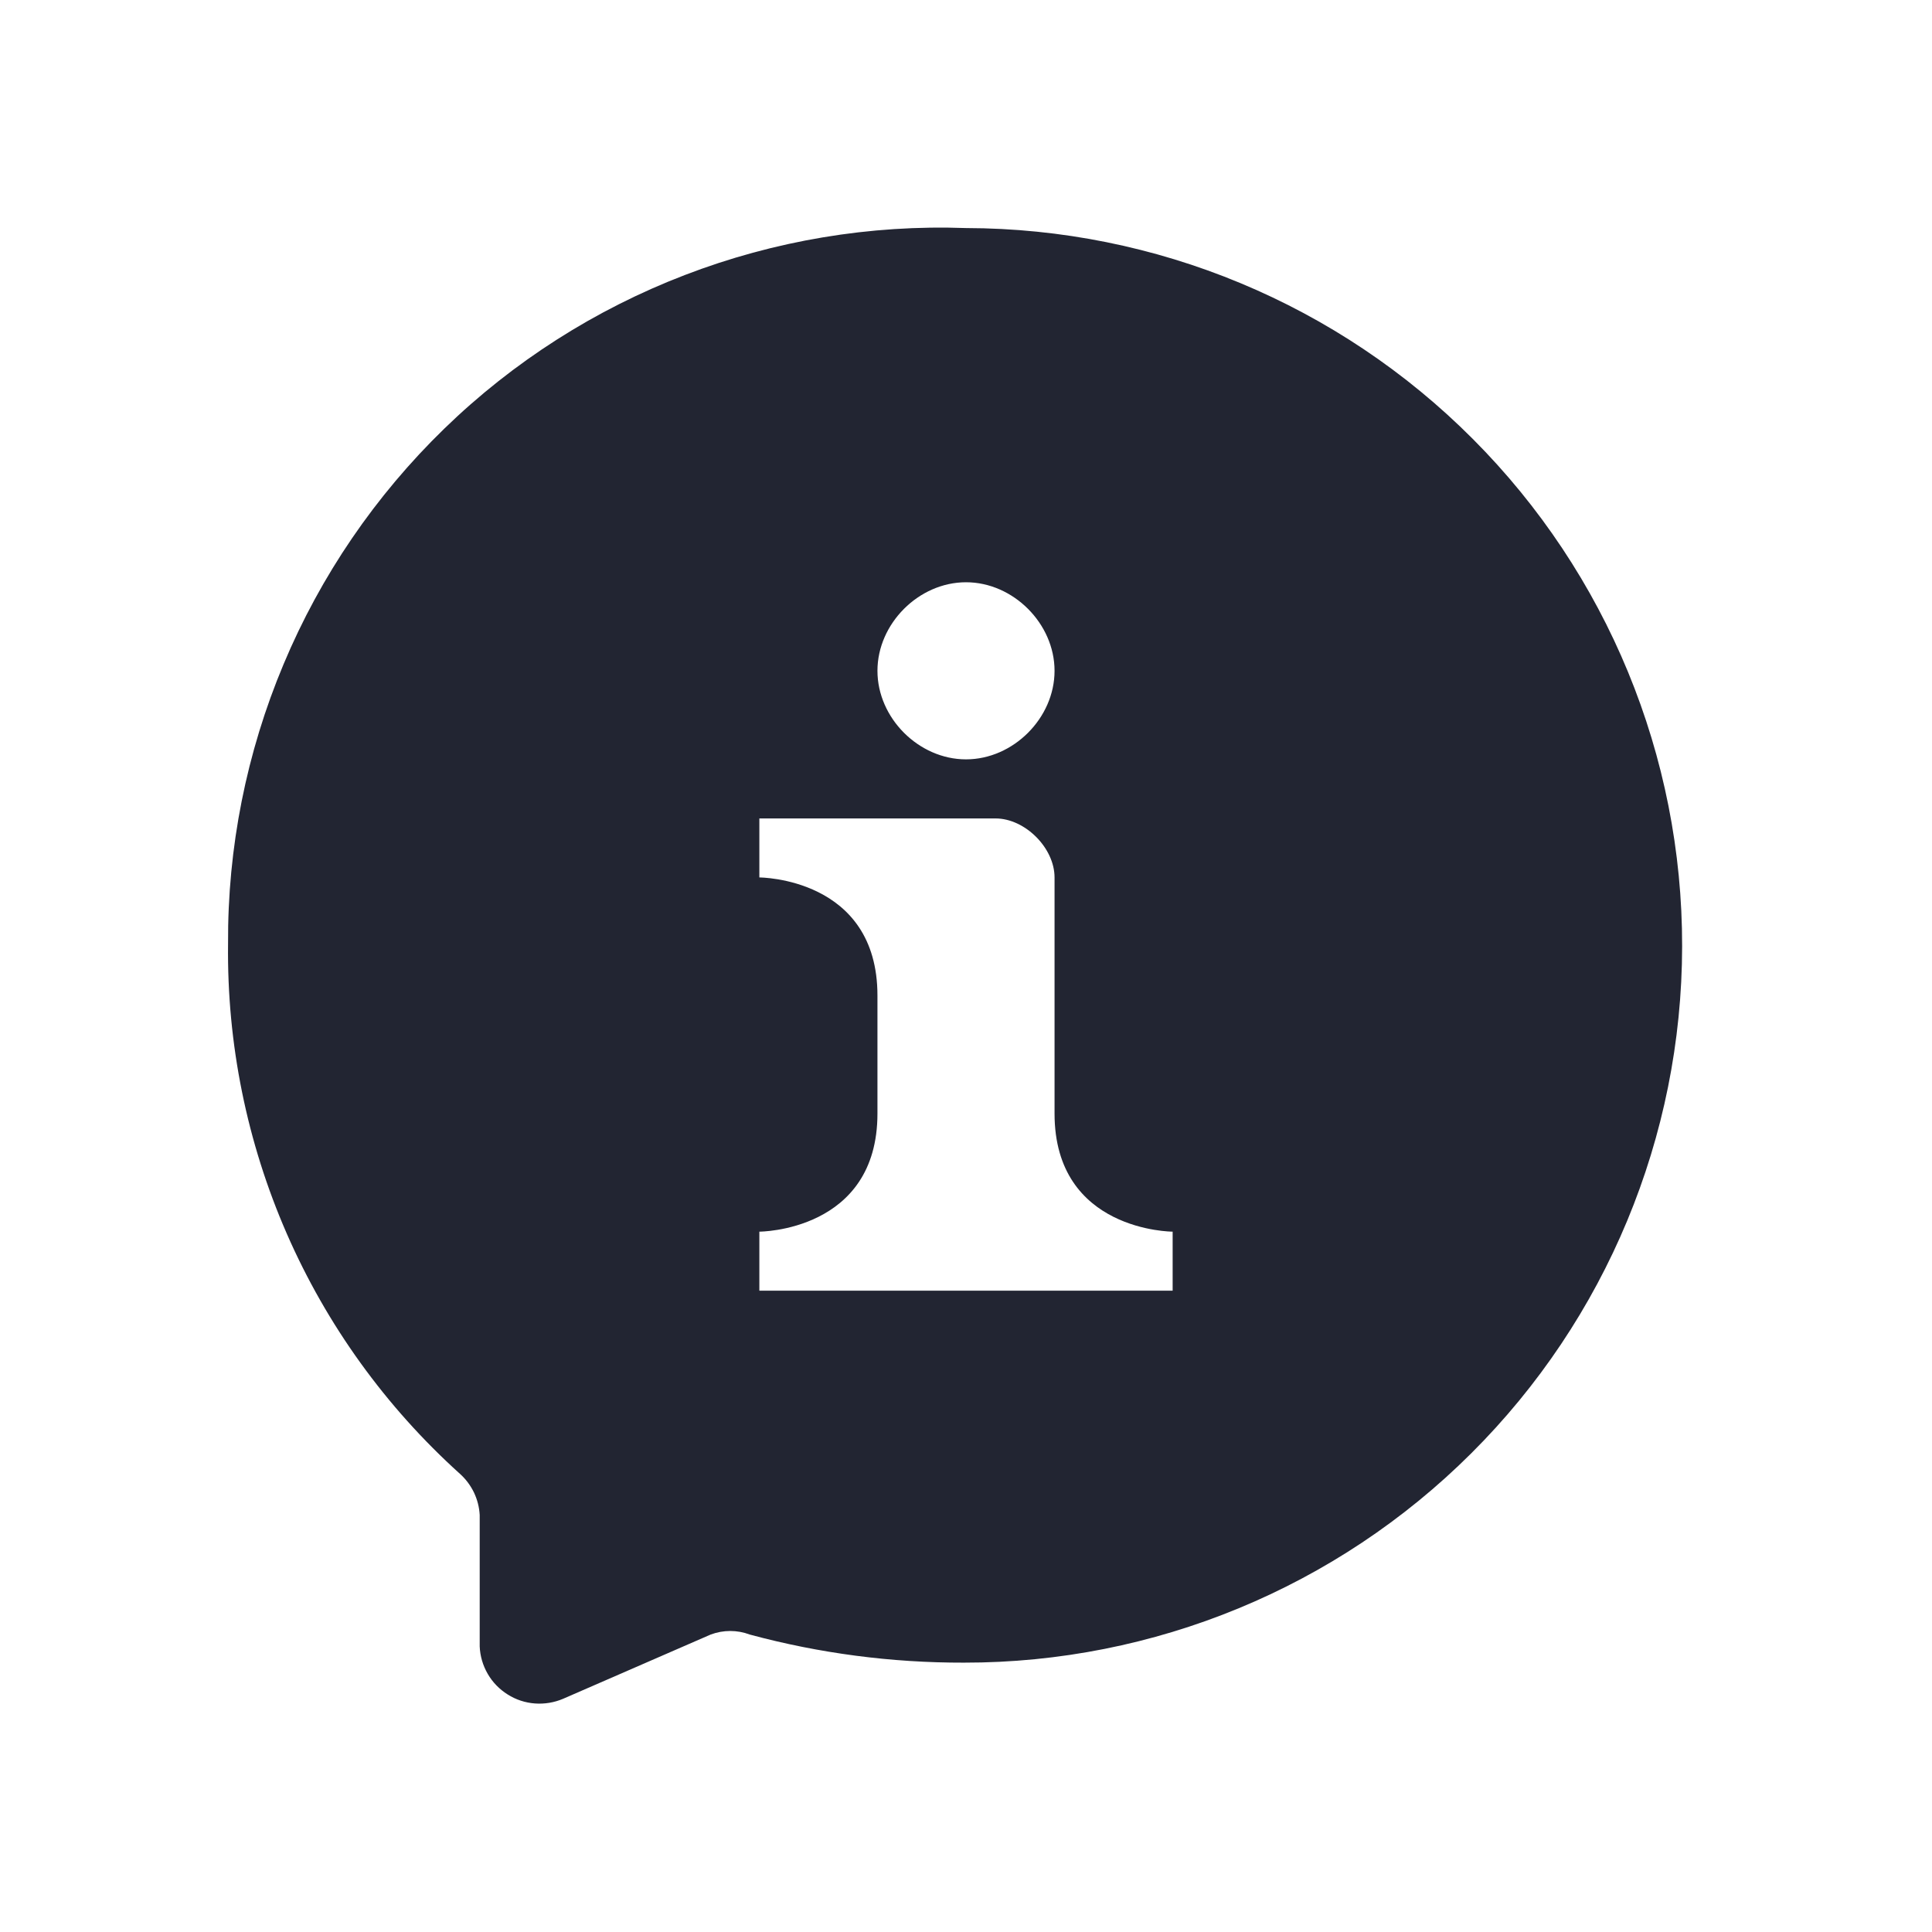
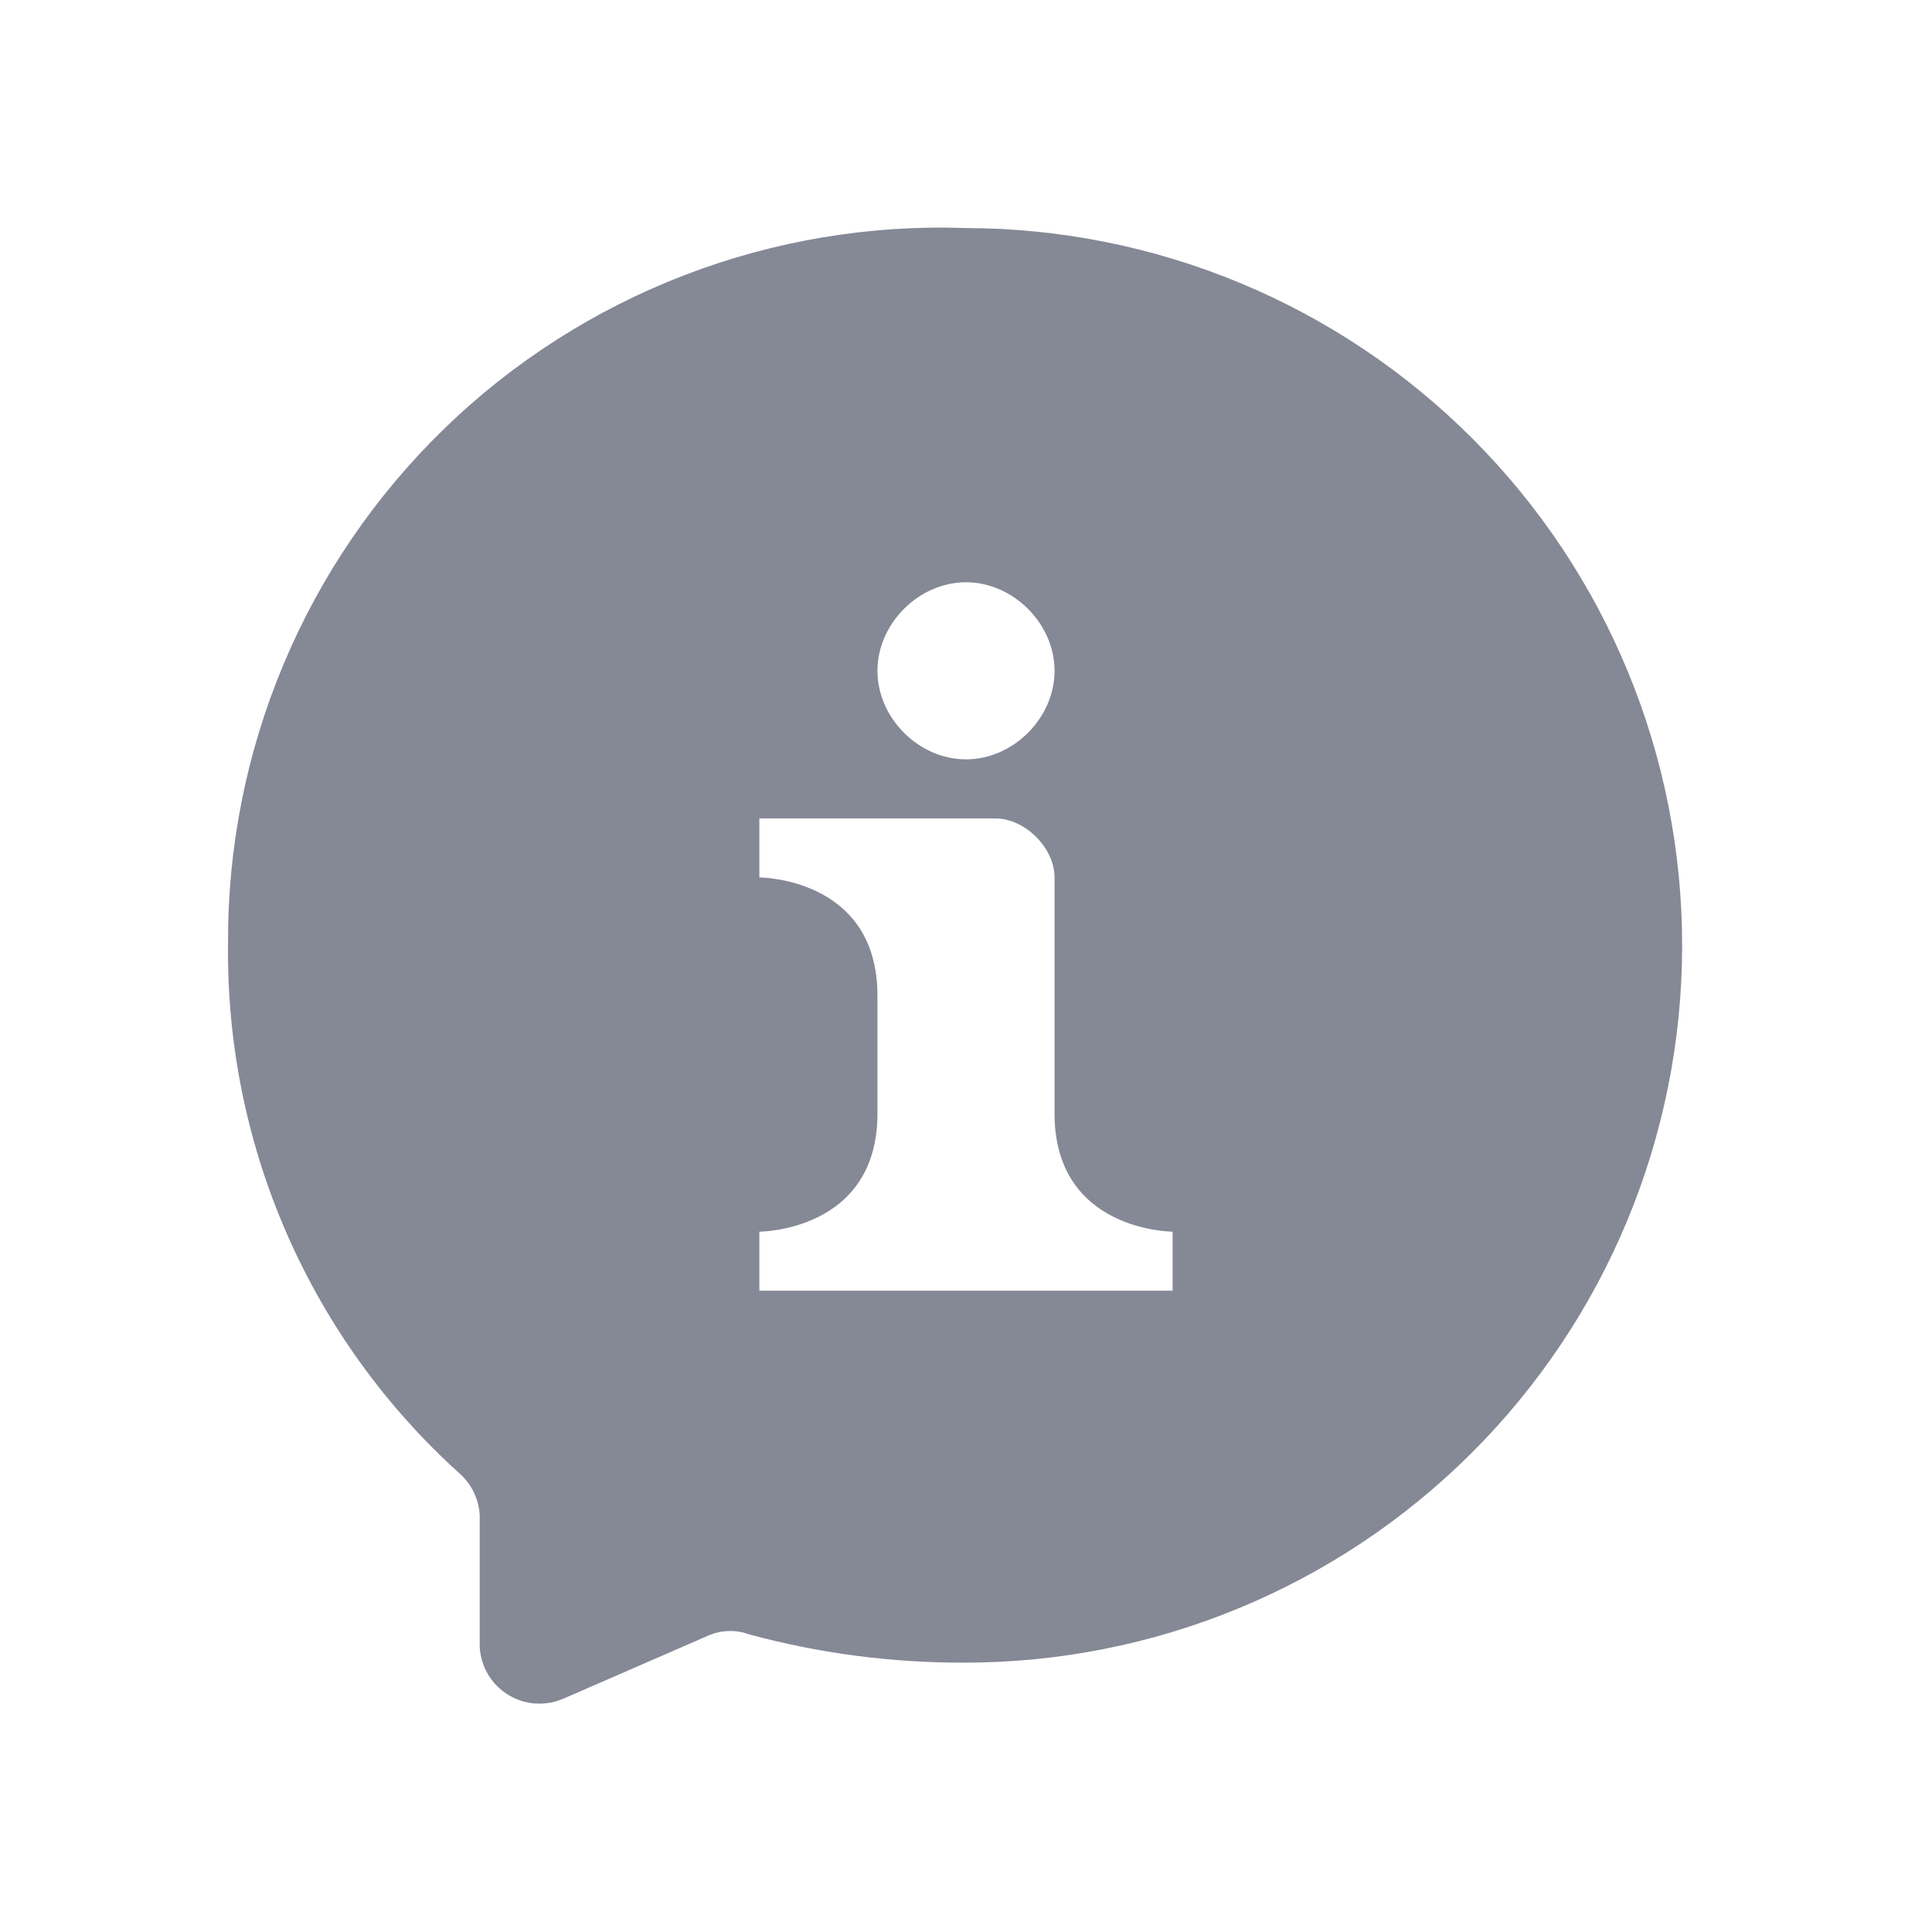
<svg xmlns="http://www.w3.org/2000/svg" width="24" height="24" viewBox="0 0 24 24" fill="none">
-   <path fill-rule="evenodd" clip-rule="evenodd" d="M8.506 3.417C9.619 2.989 10.808 2.79 12 2.833C14.363 2.837 16.628 3.779 18.296 5.453C19.965 7.126 20.9 9.394 20.896 11.757C20.893 14.12 19.951 16.385 18.277 18.053C16.603 19.722 14.336 20.657 11.973 20.654C11.075 20.656 10.181 20.539 9.314 20.305C9.158 20.246 8.985 20.246 8.828 20.305L6.995 21.103C6.885 21.15 6.764 21.17 6.644 21.161C6.524 21.152 6.408 21.114 6.306 21.049C6.204 20.985 6.119 20.898 6.059 20.794C5.998 20.689 5.964 20.572 5.959 20.452V18.82C5.954 18.723 5.929 18.627 5.887 18.539C5.844 18.451 5.785 18.372 5.712 18.307C4.792 17.477 4.059 16.461 3.563 15.326C3.067 14.191 2.818 12.964 2.833 11.725C2.826 10.532 3.061 9.35 3.523 8.25C3.984 7.15 4.664 6.155 5.52 5.324C6.376 4.493 7.392 3.845 8.506 3.417ZM10.9 8.333C10.9 7.747 11.413 7.233 12 7.233C12.587 7.233 13.1 7.747 13.1 8.333C13.1 8.92 12.587 9.433 12 9.433C11.413 9.433 10.9 8.92 10.9 8.333ZM9.433 10.9V10.167H12.367C12.733 10.167 13.1 10.533 13.1 10.9V13.833C13.1 15.3 14.567 15.3 14.567 15.3V16.033H9.433V15.3C9.433 15.3 10.9 15.3 10.9 13.833V12.367C10.9 10.9 9.433 10.9 9.433 10.9Z" fill="#222532" />
+   <path fill-rule="evenodd" clip-rule="evenodd" d="M8.506 3.417C9.619 2.989 10.808 2.79 12 2.833C14.363 2.837 16.628 3.779 18.296 5.453C19.965 7.126 20.9 9.394 20.896 11.757C20.893 14.12 19.951 16.385 18.277 18.053C16.603 19.722 14.336 20.657 11.973 20.654C11.075 20.656 10.181 20.539 9.314 20.305C9.158 20.246 8.985 20.246 8.828 20.305L6.995 21.103C6.885 21.15 6.764 21.17 6.644 21.161C6.524 21.152 6.408 21.114 6.306 21.049C6.204 20.985 6.119 20.898 6.059 20.794C5.998 20.689 5.964 20.572 5.959 20.452V18.82C5.954 18.723 5.929 18.627 5.887 18.539C5.844 18.451 5.785 18.372 5.712 18.307C4.792 17.477 4.059 16.461 3.563 15.326C3.067 14.191 2.818 12.964 2.833 11.725C2.826 10.532 3.061 9.35 3.523 8.25C3.984 7.15 4.664 6.155 5.52 5.324C6.376 4.493 7.392 3.845 8.506 3.417ZM10.9 8.333C10.9 7.747 11.413 7.233 12 7.233C12.587 7.233 13.1 7.747 13.1 8.333C13.1 8.92 12.587 9.433 12 9.433C11.413 9.433 10.9 8.92 10.9 8.333ZM9.433 10.9V10.167H12.367C12.733 10.167 13.1 10.533 13.1 10.9V13.833C13.1 15.3 14.567 15.3 14.567 15.3V16.033H9.433V15.3C9.433 15.3 10.9 15.3 10.9 13.833V12.367C10.9 10.9 9.433 10.9 9.433 10.9Z" fill="#858895" />
</svg>
